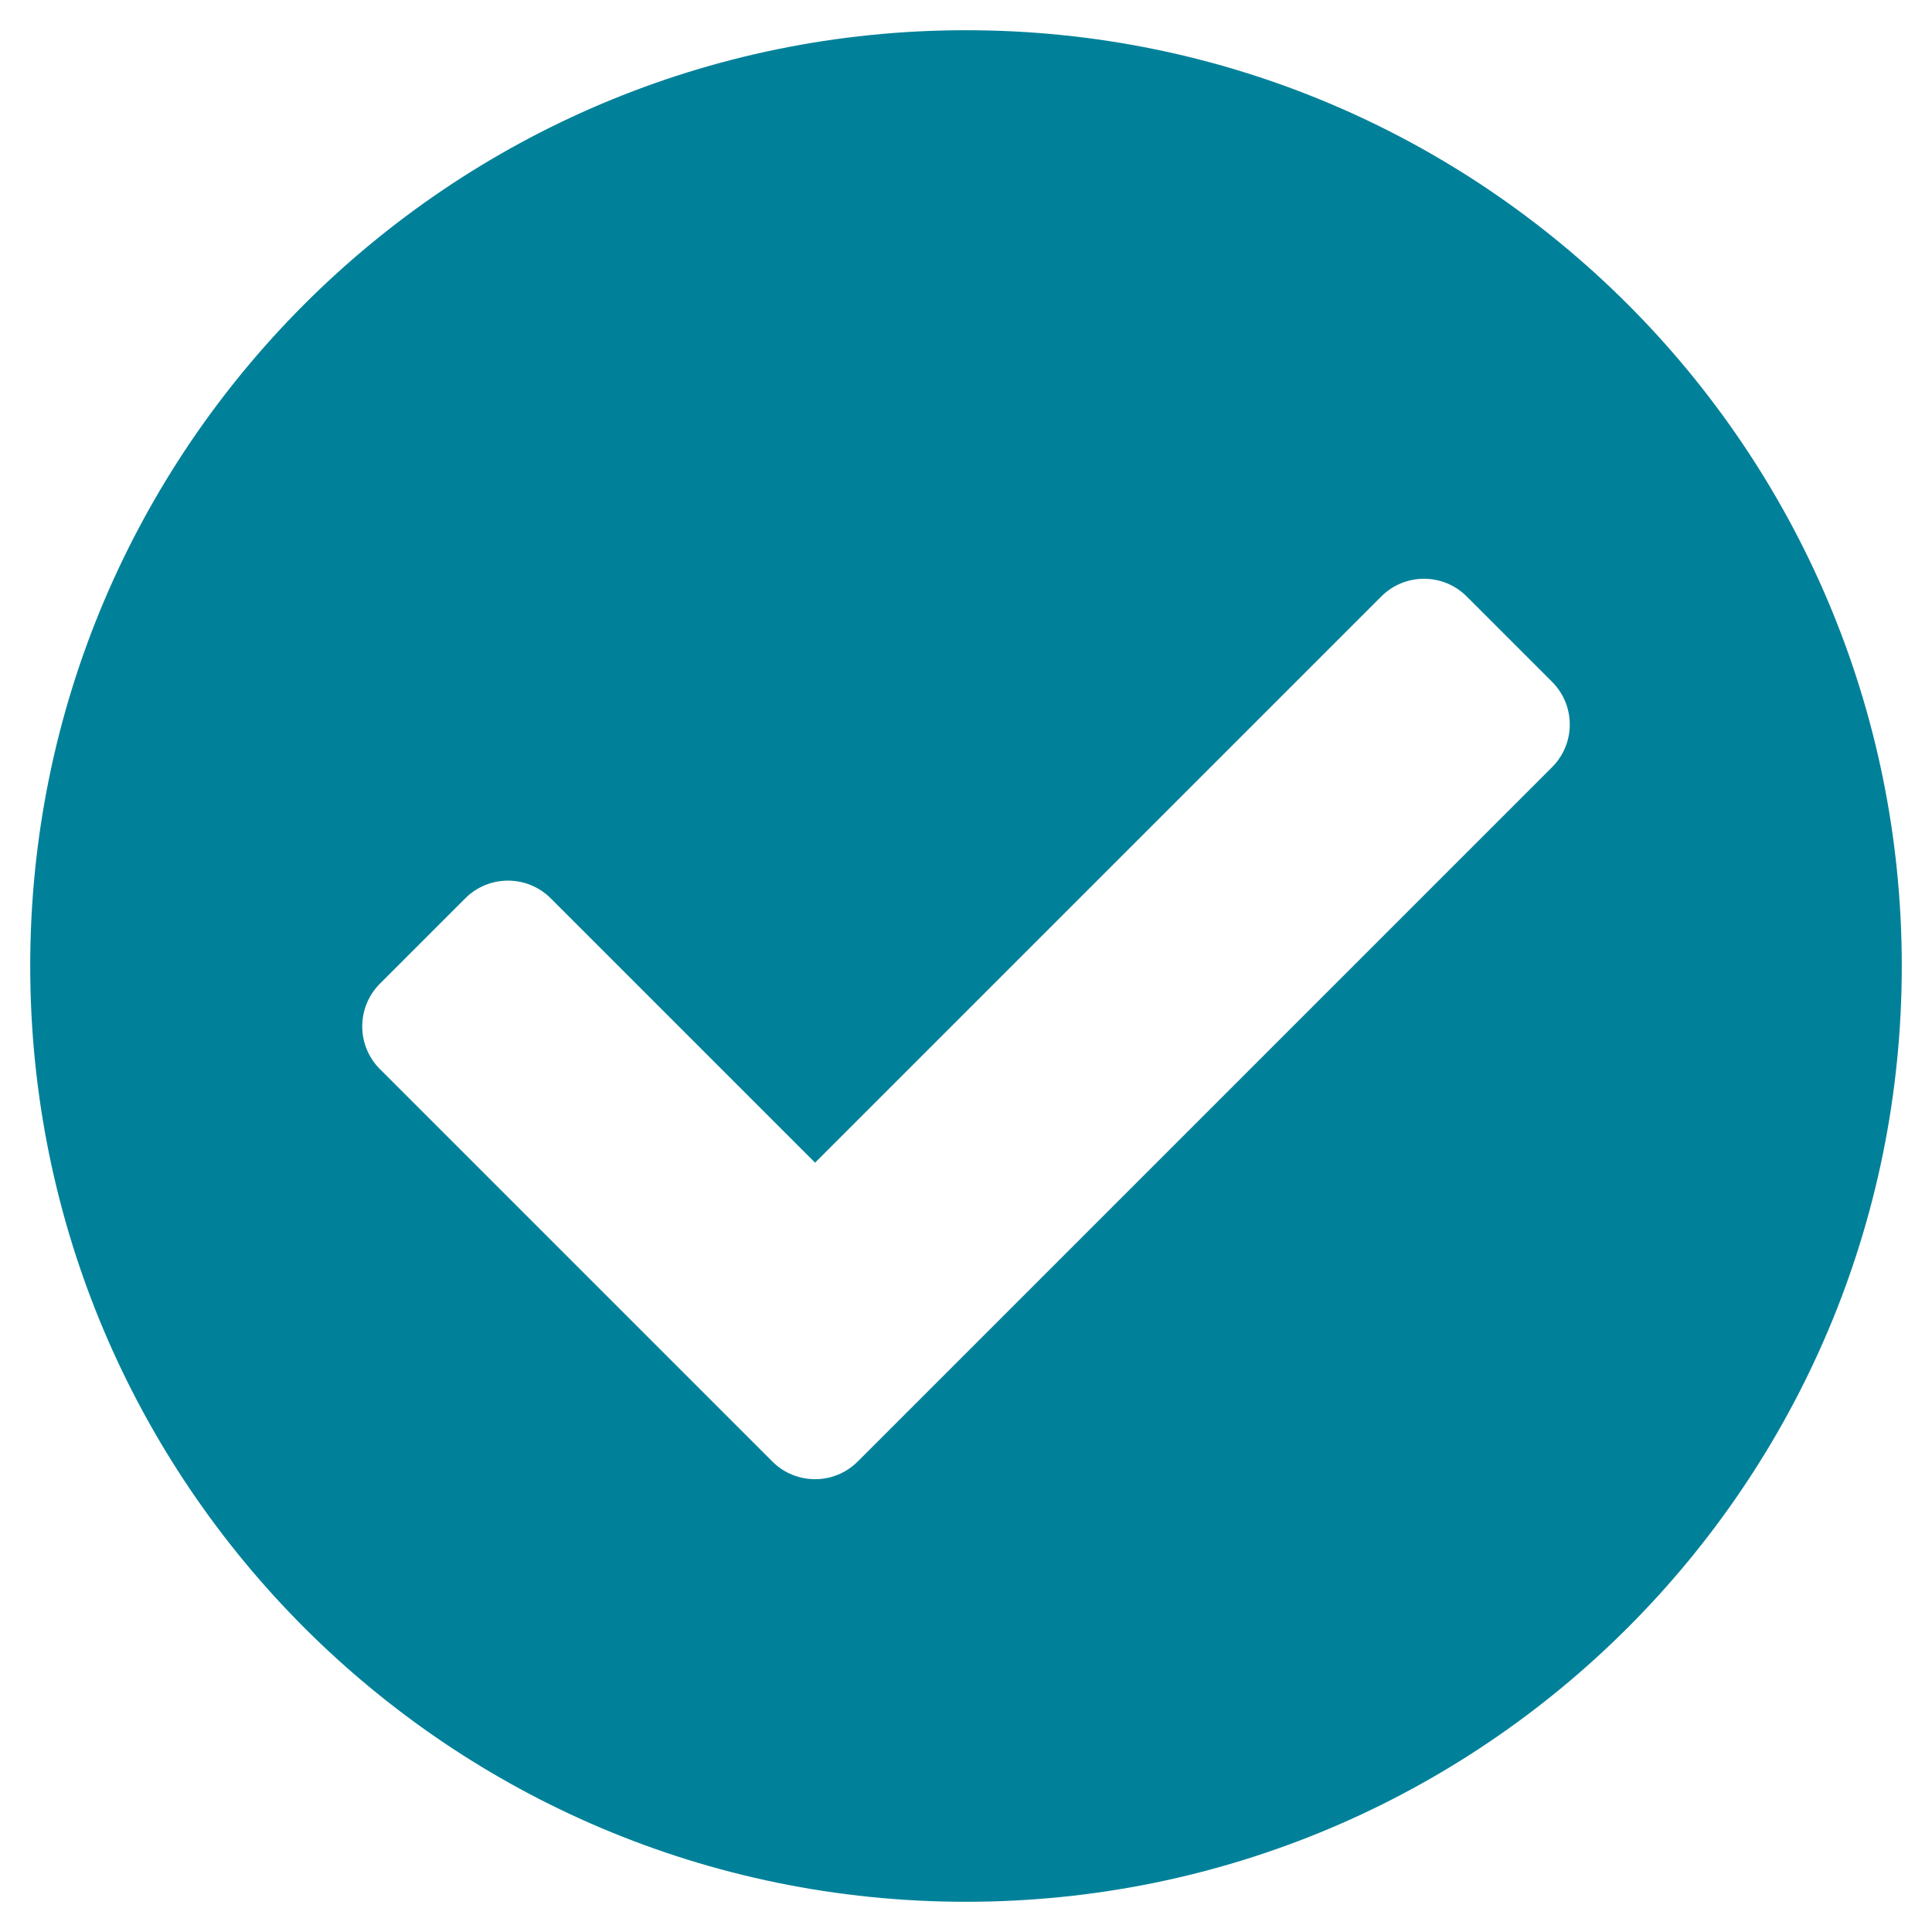
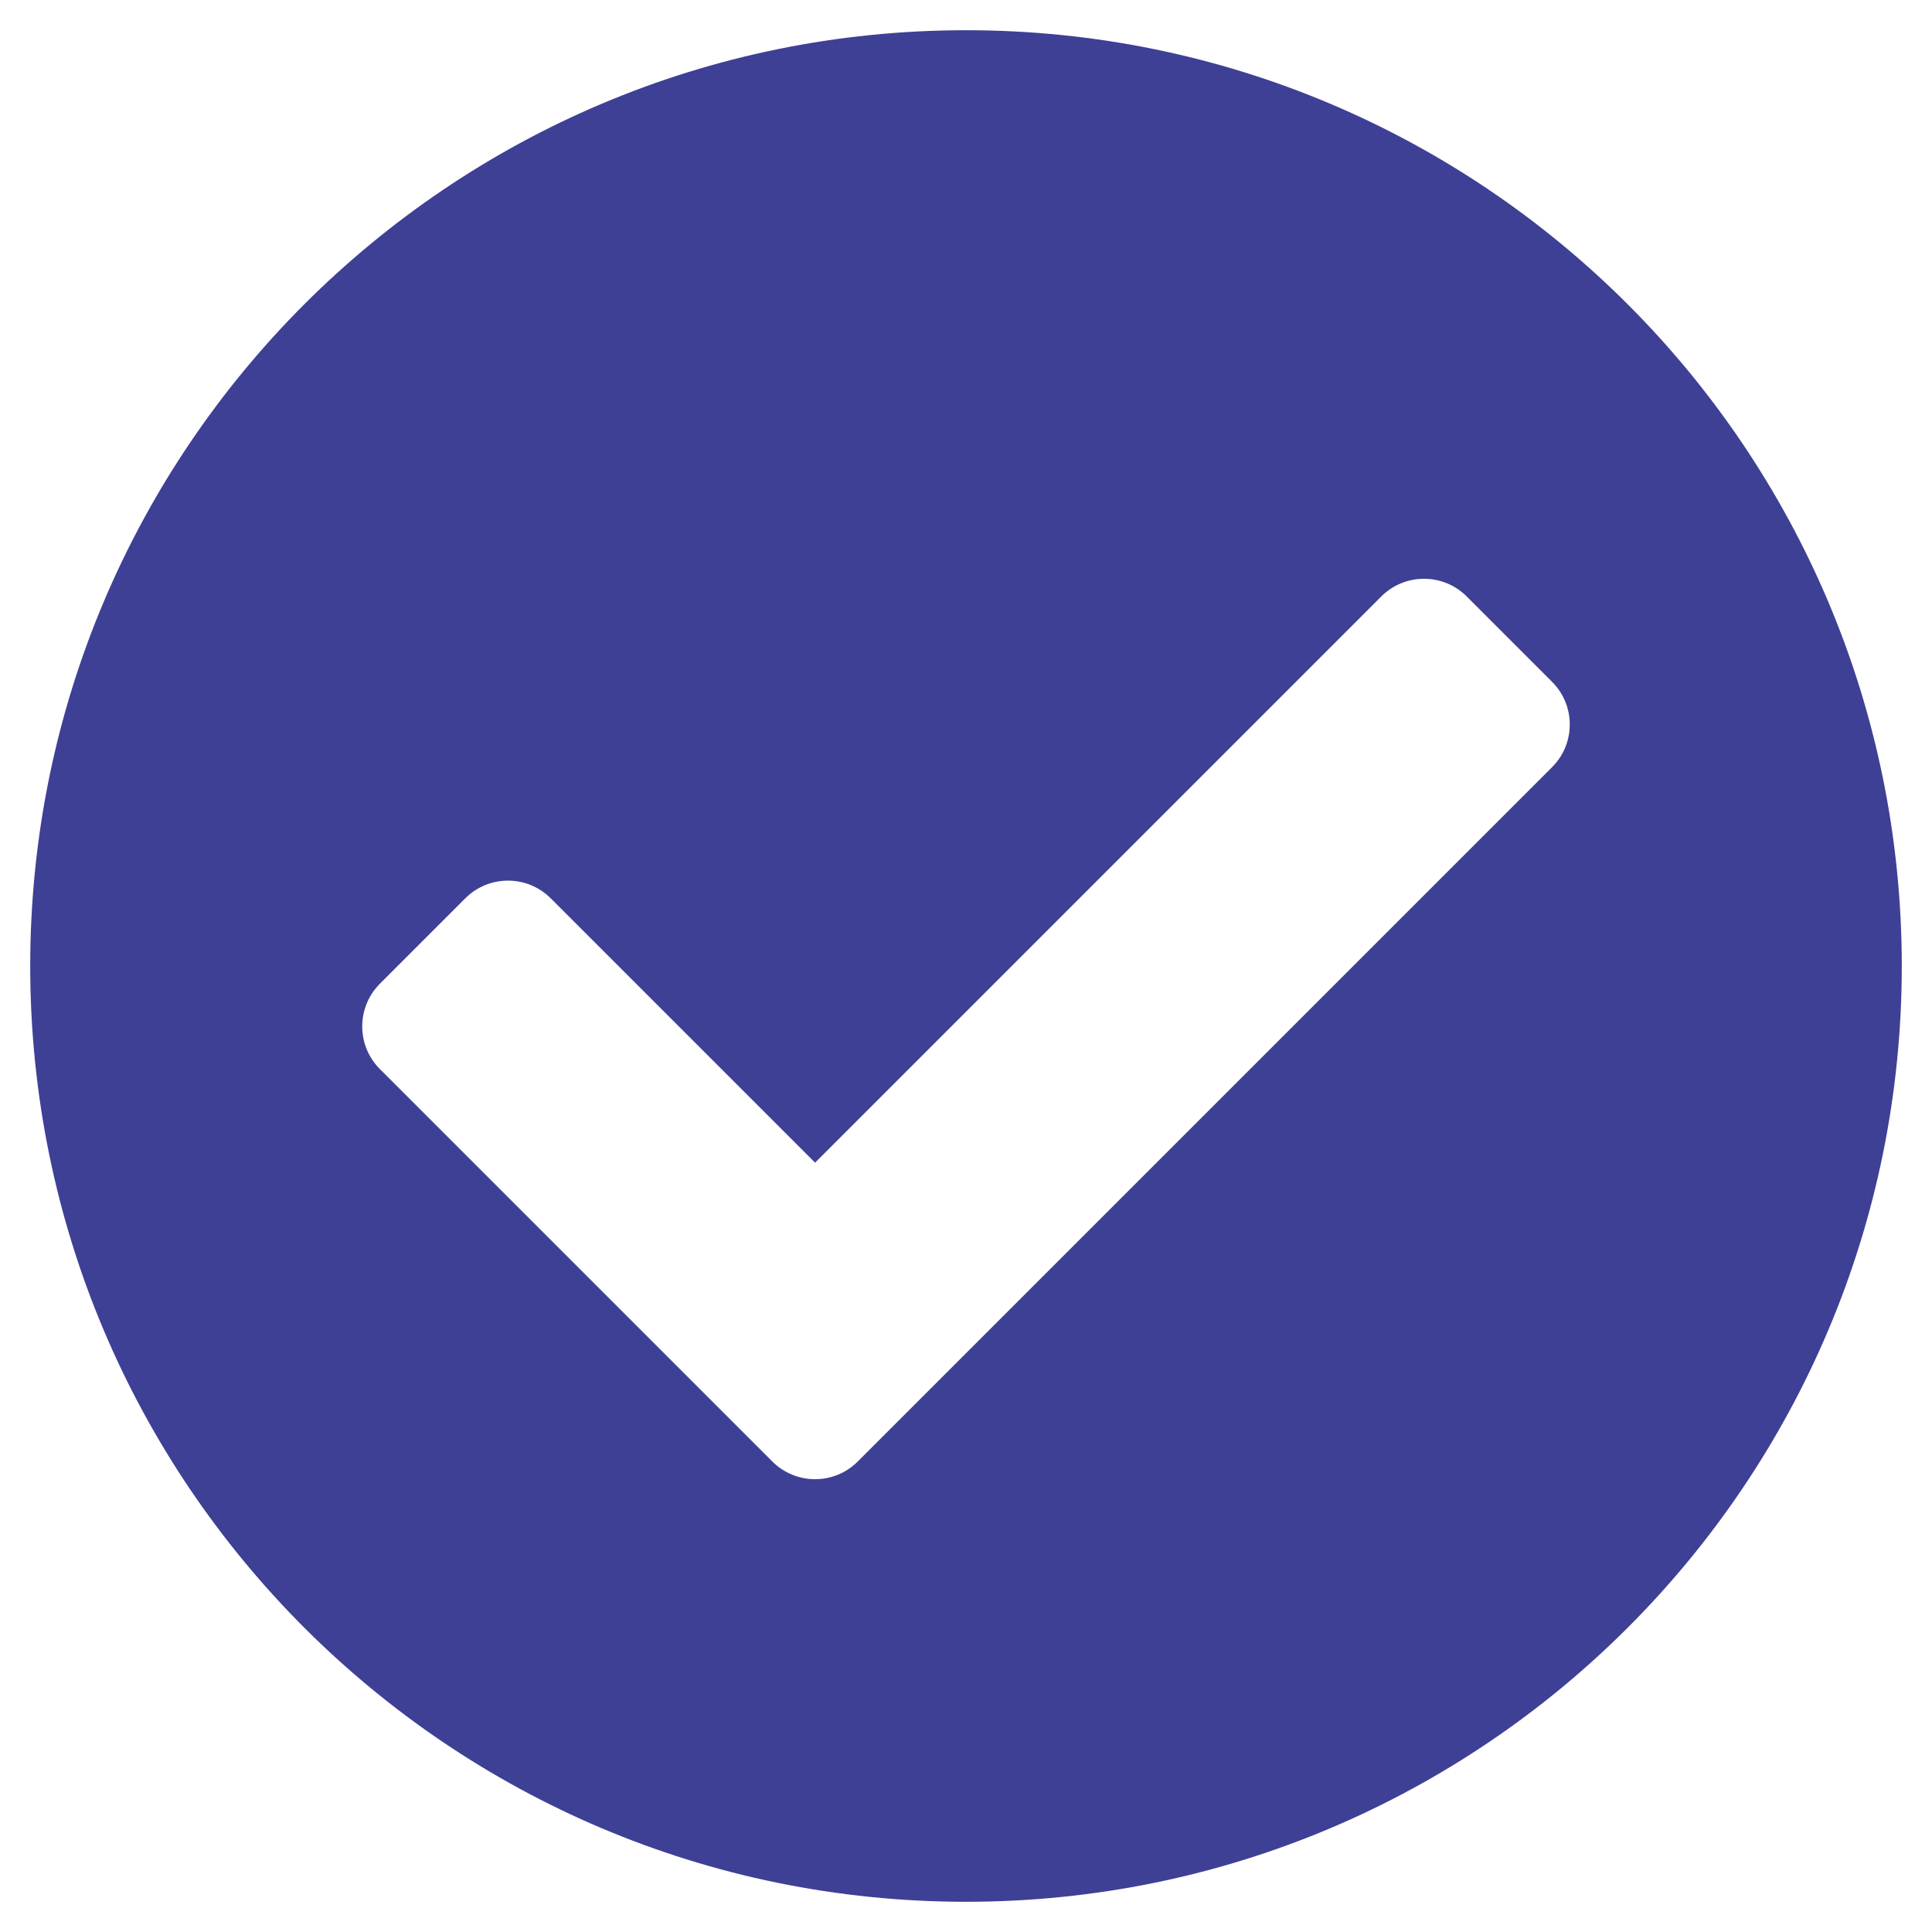
<svg xmlns="http://www.w3.org/2000/svg" width="25" height="25" viewBox="0 0 25 25" fill="none">
-   <path d="M24.609 12.5C24.609 19.188 19.188 24.609 12.5 24.609C5.812 24.609 0.391 19.188 0.391 12.5C0.391 5.812 5.812 0.391 12.5 0.391C19.188 0.391 24.609 5.812 24.609 12.5ZM11.099 18.912L20.084 9.927C20.389 9.622 20.389 9.128 20.084 8.823L18.979 7.718C18.674 7.413 18.179 7.413 17.874 7.718L10.547 15.045L7.126 11.624C6.821 11.319 6.326 11.319 6.021 11.624L4.916 12.729C4.611 13.034 4.611 13.529 4.916 13.834L9.994 18.912C10.3 19.217 10.794 19.217 11.099 18.912Z" fill="#018199" />
+   <path d="M24.609 12.5C24.609 19.188 19.188 24.609 12.5 24.609C5.812 24.609 0.391 19.188 0.391 12.5C0.391 5.812 5.812 0.391 12.5 0.391C19.188 0.391 24.609 5.812 24.609 12.5ZM11.099 18.912L20.084 9.927C20.389 9.622 20.389 9.128 20.084 8.823L18.979 7.718C18.674 7.413 18.179 7.413 17.874 7.718L10.547 15.045L7.126 11.624C6.821 11.319 6.326 11.319 6.021 11.624L4.916 12.729C4.611 13.034 4.611 13.529 4.916 13.834L9.994 18.912C10.3 19.217 10.794 19.217 11.099 18.912Z" fill="#3e4095" />
</svg>
